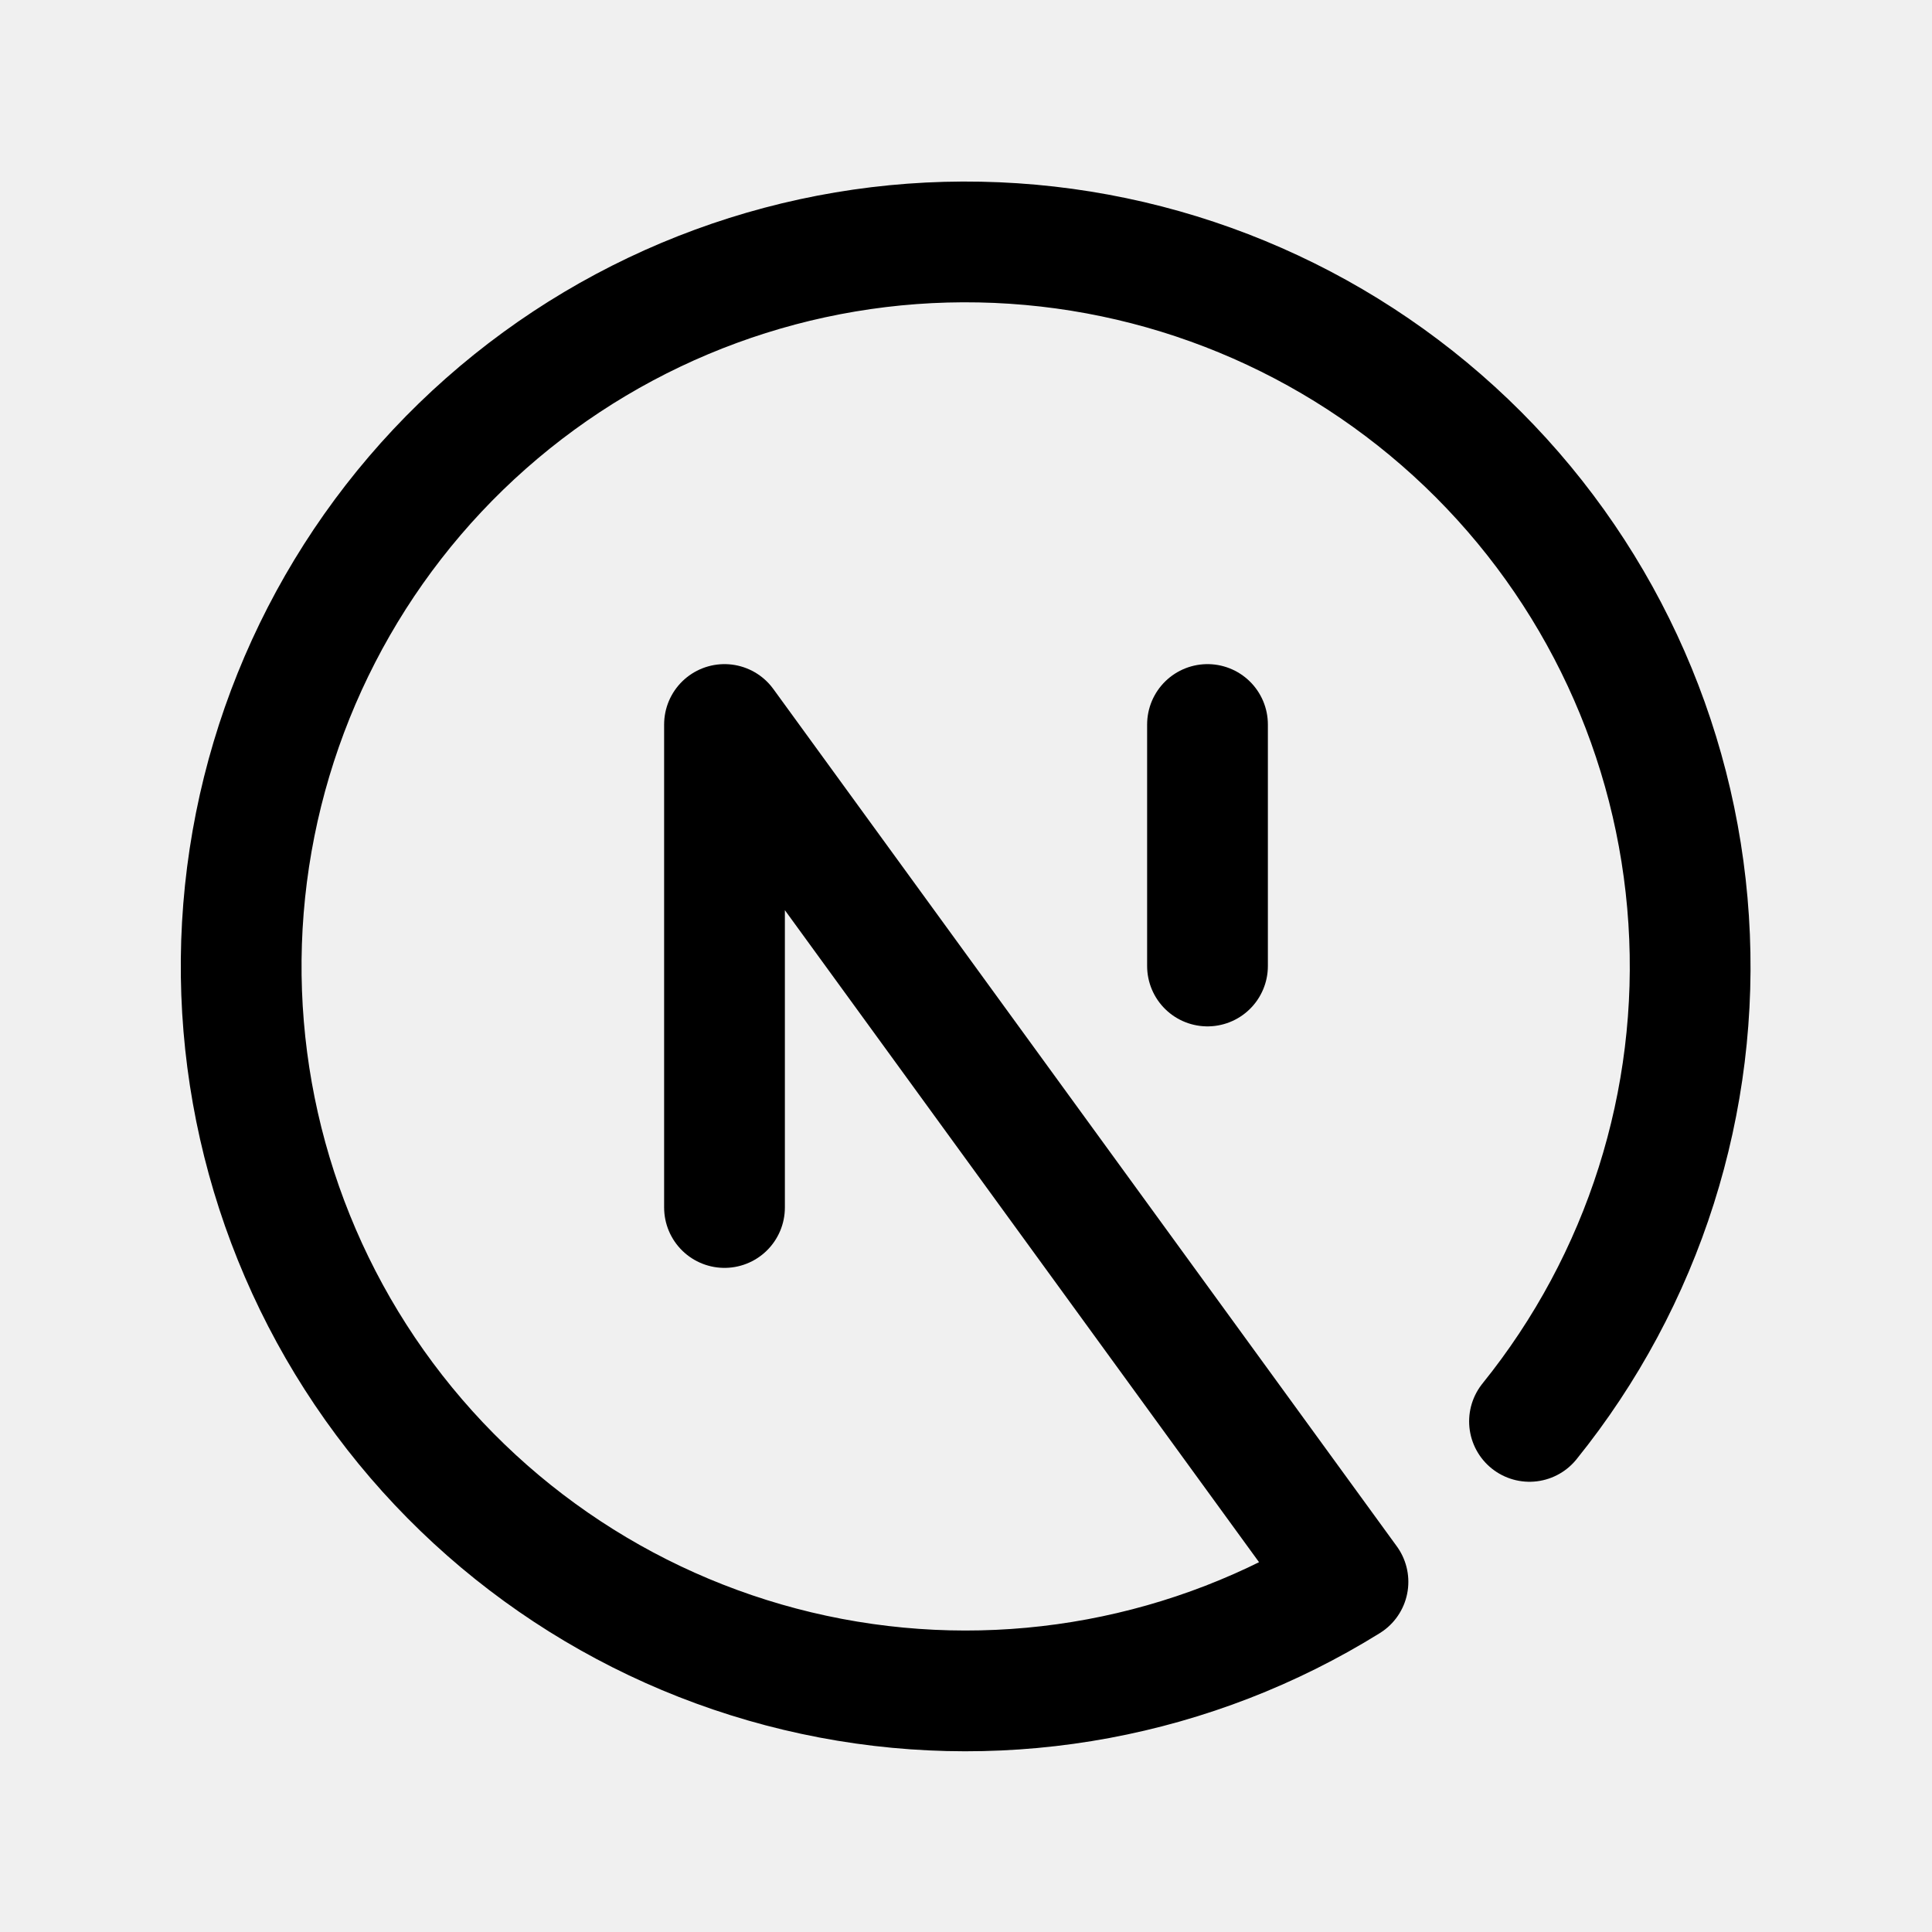
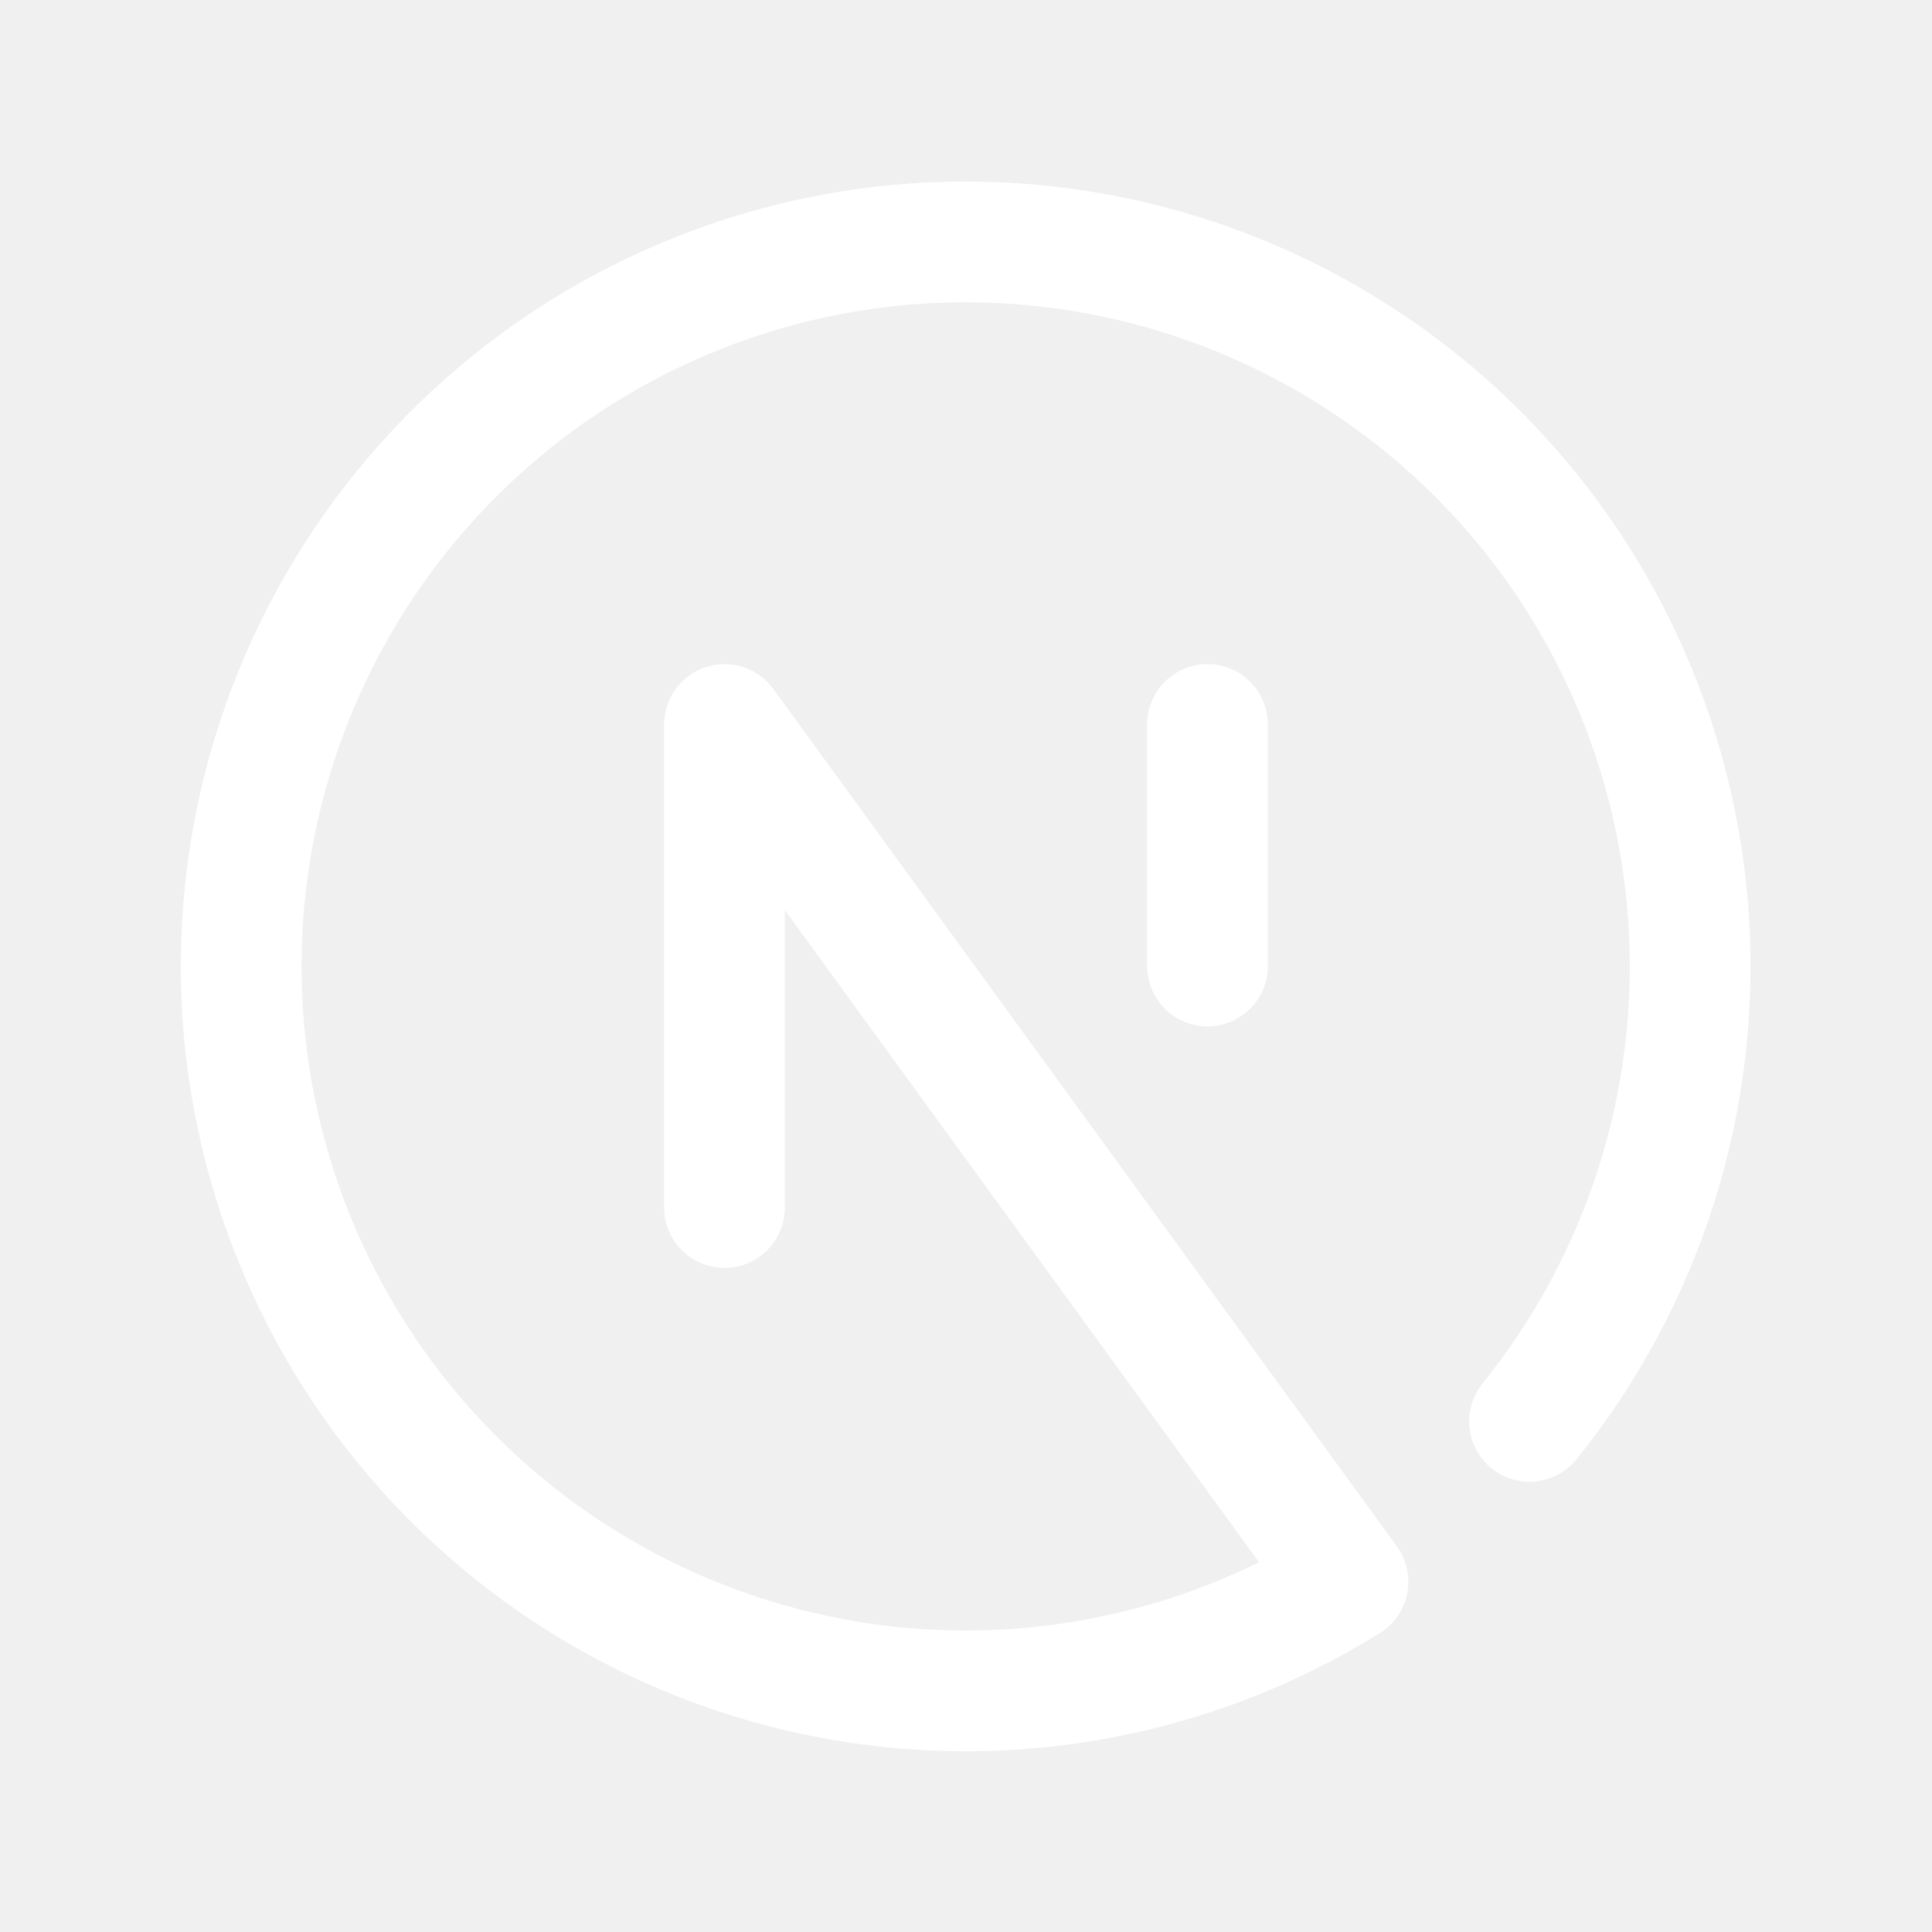
<svg xmlns="http://www.w3.org/2000/svg" width="24" height="24" viewBox="0 0 24 24" fill="none">
-   <path d="M9 15V9L16.745 19.65C14.828 20.841 12.534 21.268 10.318 20.847C8.101 20.426 6.123 19.188 4.776 17.378C3.429 15.568 2.811 13.318 3.044 11.074C3.278 8.83 4.345 6.755 6.036 5.261C7.727 3.767 9.917 2.962 12.172 3.007C14.428 3.051 16.585 3.941 18.216 5.5C19.847 7.059 20.832 9.174 20.977 11.426C21.123 13.677 20.417 15.901 19 17.657" stroke="black" stroke-width="1.5" stroke-linecap="round" stroke-linejoin="round" />
-   <path d="M15 12V9" stroke="black" stroke-width="1.5" stroke-linecap="round" stroke-linejoin="round" />
+   <path d="M9 15V9L16.745 19.65C14.828 20.841 12.534 21.268 10.318 20.847C8.101 20.426 6.123 19.188 4.776 17.378C3.429 15.568 2.811 13.318 3.044 11.074C3.278 8.83 4.345 6.755 6.036 5.261C7.727 3.767 9.917 2.962 12.172 3.007C14.428 3.051 16.585 3.941 18.216 5.5C19.847 7.059 20.832 9.174 20.977 11.426C21.123 13.677 20.417 15.901 19 17.657" stroke="white" stroke-width="1.5" stroke-linecap="round" stroke-linejoin="round" />
+   <path d="M15 12V9" stroke="white" stroke-width="1.5" stroke-linecap="round" stroke-linejoin="round" />
</svg>
